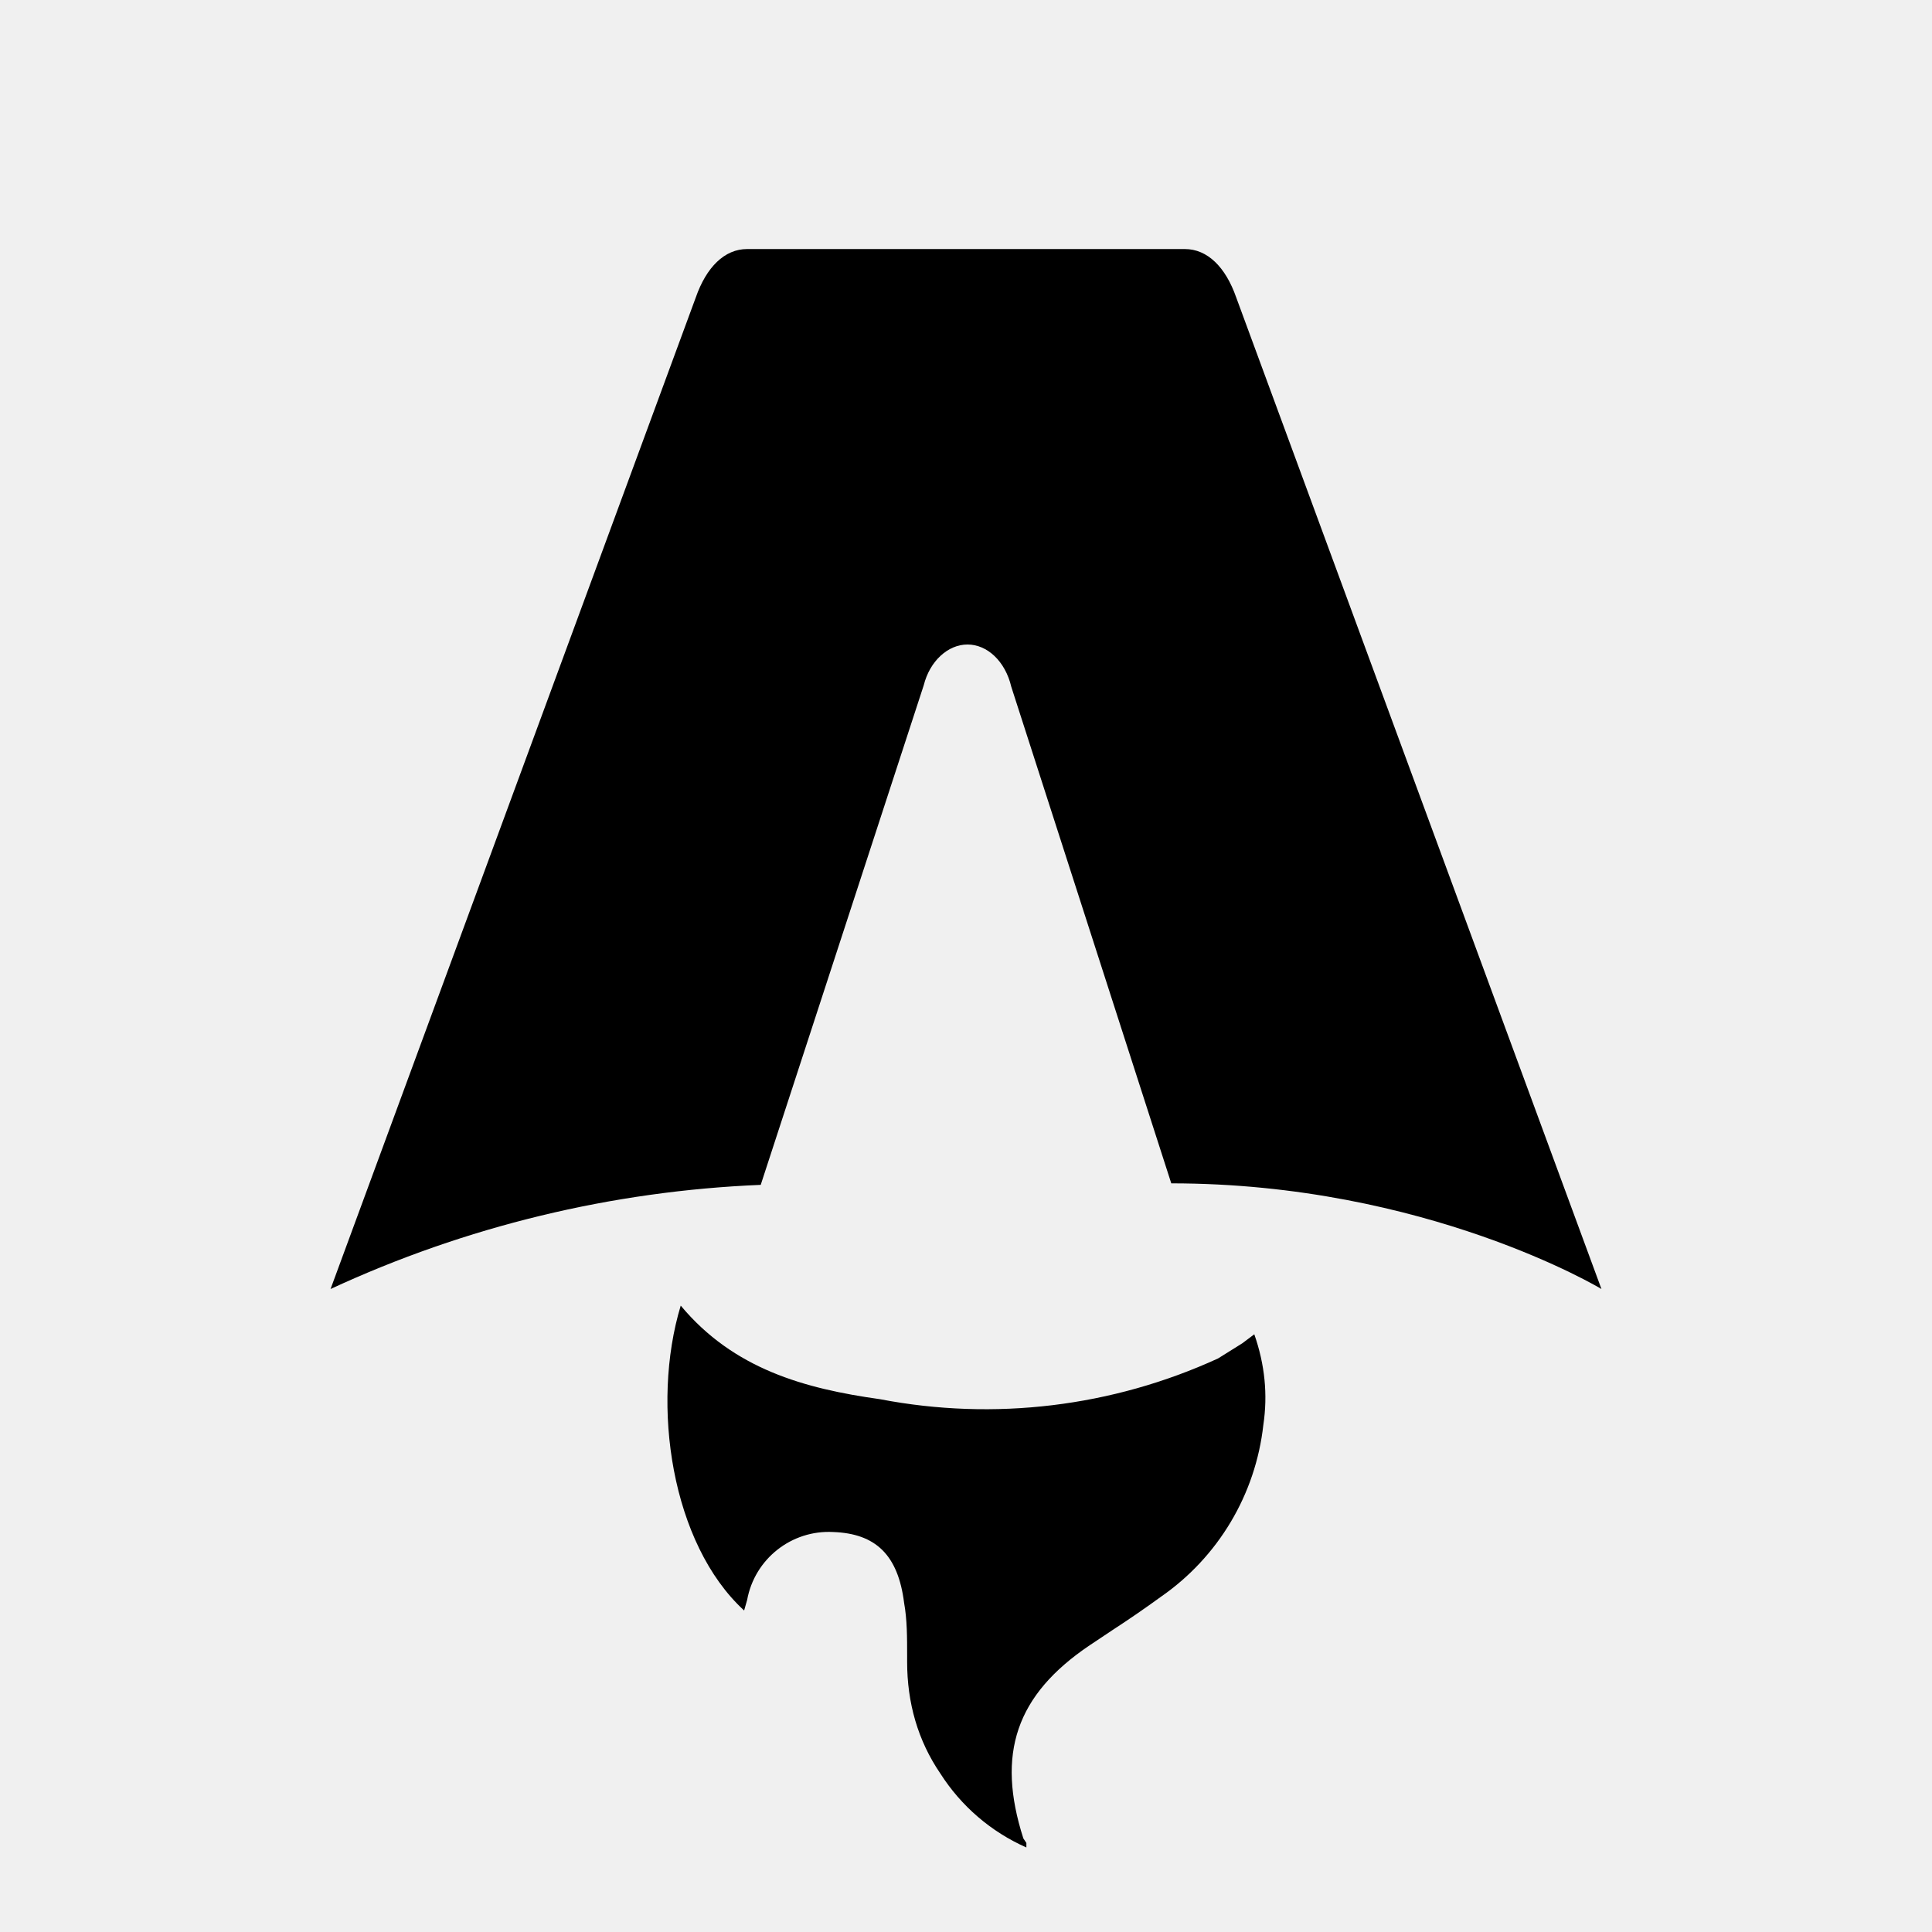
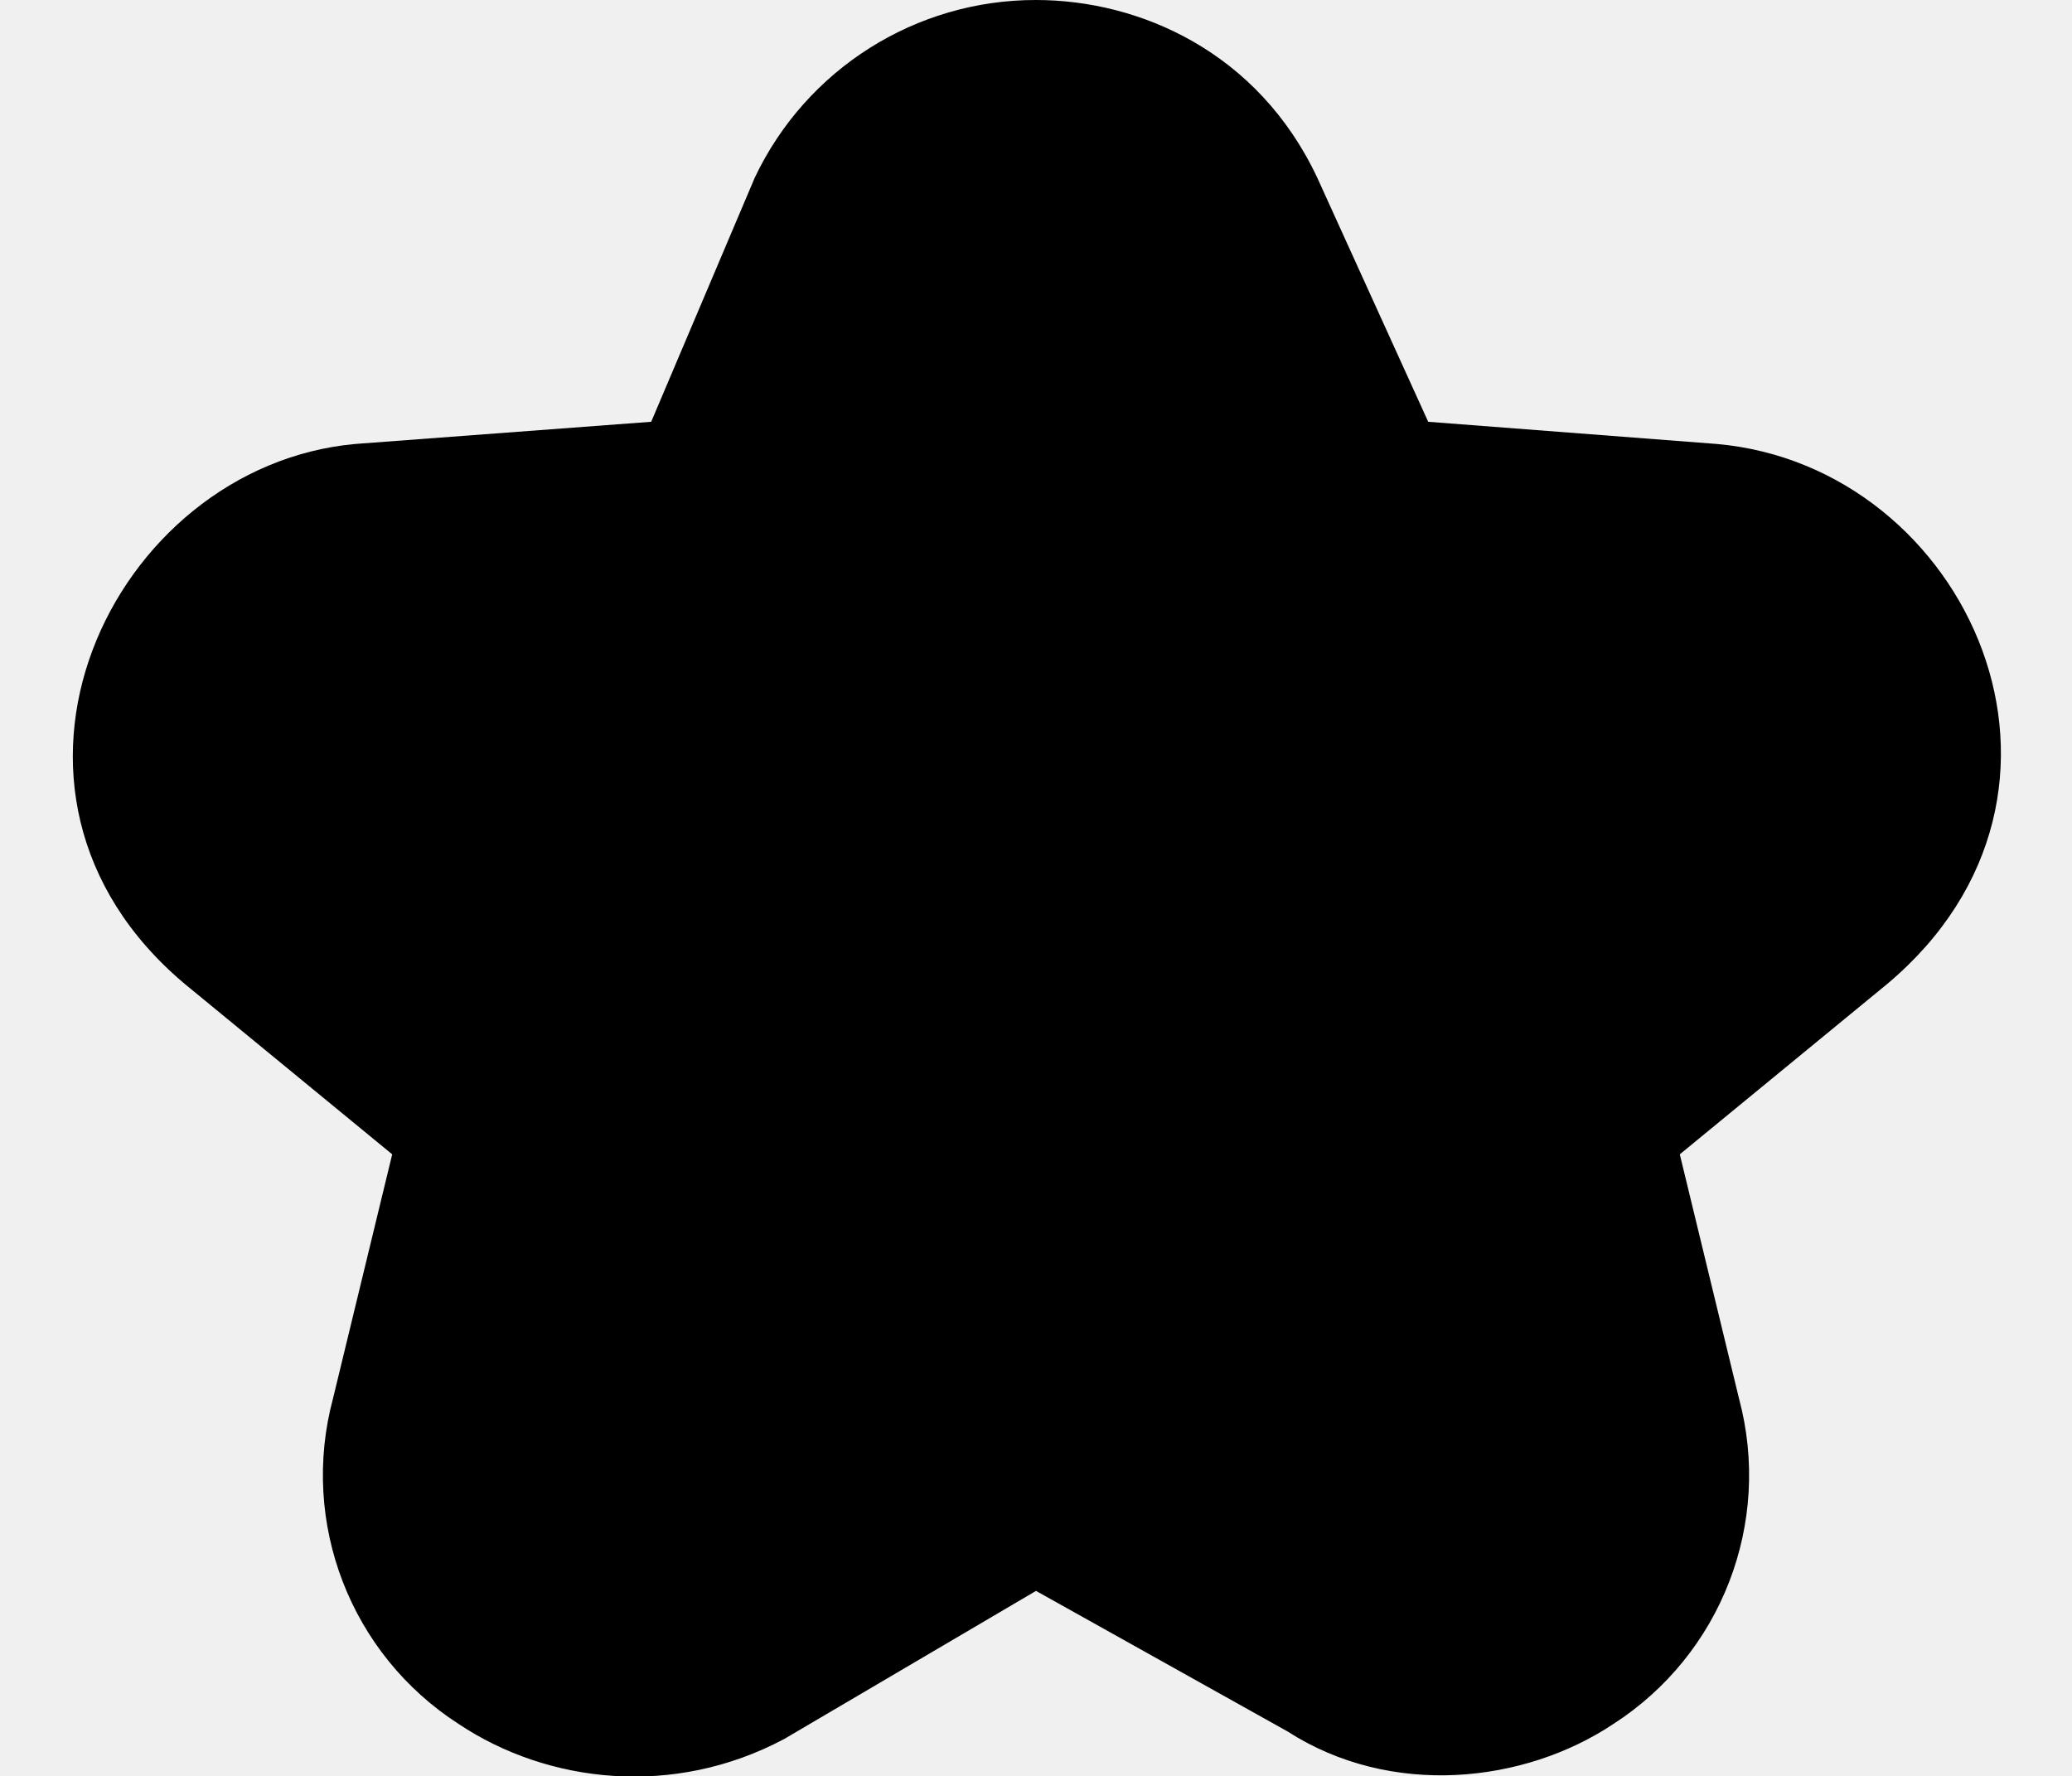
- <svg xmlns="http://www.w3.org/2000/svg" fill="none" viewBox="0 0 128 128">
-   <path d="M50.4 78.5a75.1 75.1 0 0 0-28.5 6.9l24.2-65.7c.7-2 1.9-3.2 3.4-3.2h29c1.5 0 2.7 1.2 3.4 3.2l24.2 65.7s-11.6-7-28.5-7L67 45.5c-.4-1.7-1.6-2.8-2.9-2.8-1.3 0-2.5 1.1-2.9 2.7L50.4 78.5Zm-1.1 28.2Zm-4.2-20.2c-2 6.6-.6 15.8 4.2 20.2a17.5 17.5 0 0 1 .2-.7 5.5 5.5 0 0 1 5.7-4.5c2.8.1 4.3 1.5 4.7 4.7.2 1.1.2 2.3.2 3.5v.4c0 2.7.7 5.2 2.2 7.4a13 13 0 0 0 5.7 4.9v-.3l-.2-.3c-1.8-5.6-.5-9.5 4.4-12.8l1.5-1a73 73 0 0 0 3.2-2.2 16 16 0 0 0 6.8-11.4c.3-2 .1-4-.6-6l-.8.6-1.6 1a37 37 0 0 1-22.4 2.7c-5-.7-9.7-2-13.2-6.2Z" />
+ <svg xmlns="http://www.w3.org/2000/svg" fill="none" viewBox="0 0 28 24">
+   <path d="M17.4 23.4 14 21.5l-3.4 2c-1.5.8-3.2.6-4.4-.2a4 4 0 0 1-1.7-4.4l.8-3.3-2.8-2.3c-3.1-2.6-1-7 2.3-7.3l4-.3 1.4-3.3A4.2 4.2 0 0 1 14 0c1.4 0 3 .7 3.8 2.4l1.5 3.3 3.9.3c3.4.3 5.4 4.7 2.3 7.3l-2.8 2.3.8 3.3a4 4 0 0 1-1.7 4.4c-1.2.8-3 1-4.4.1Z" />
  <style>
        path { fill: #000; }
        @media (prefers-color-scheme: dark) {
            path { fill: #FFF; }
        }
    </style>
</svg>
